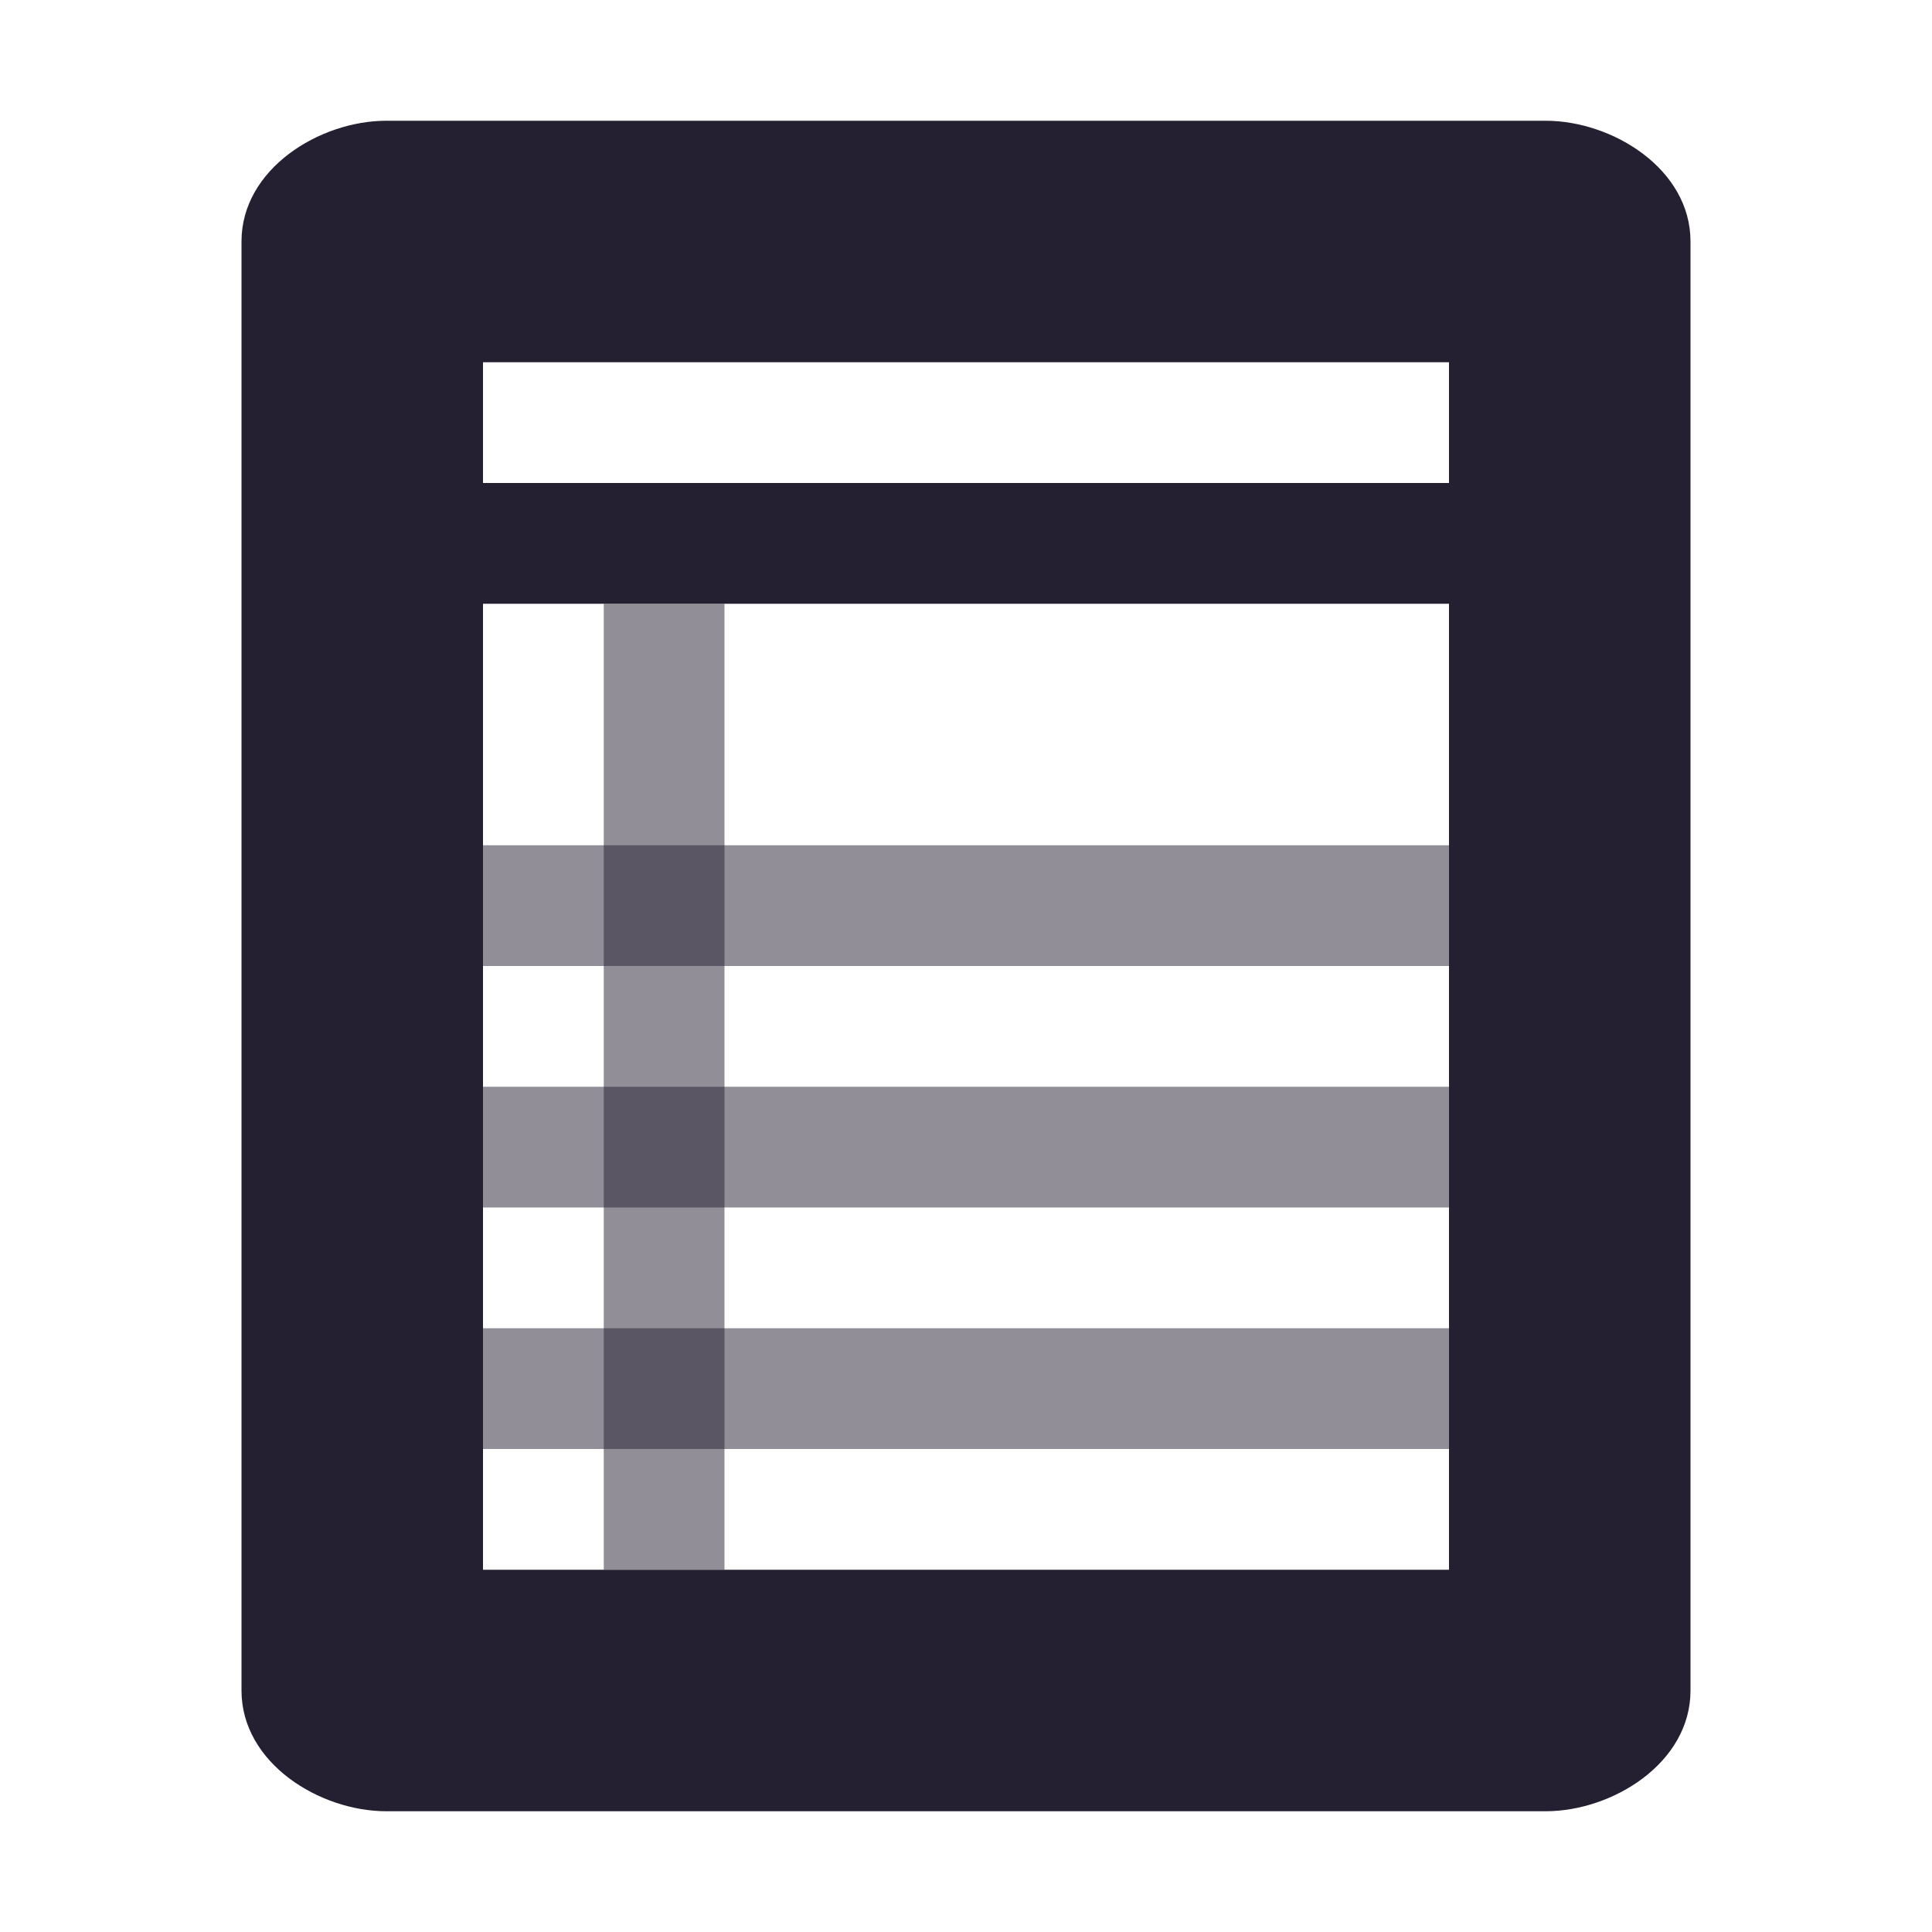
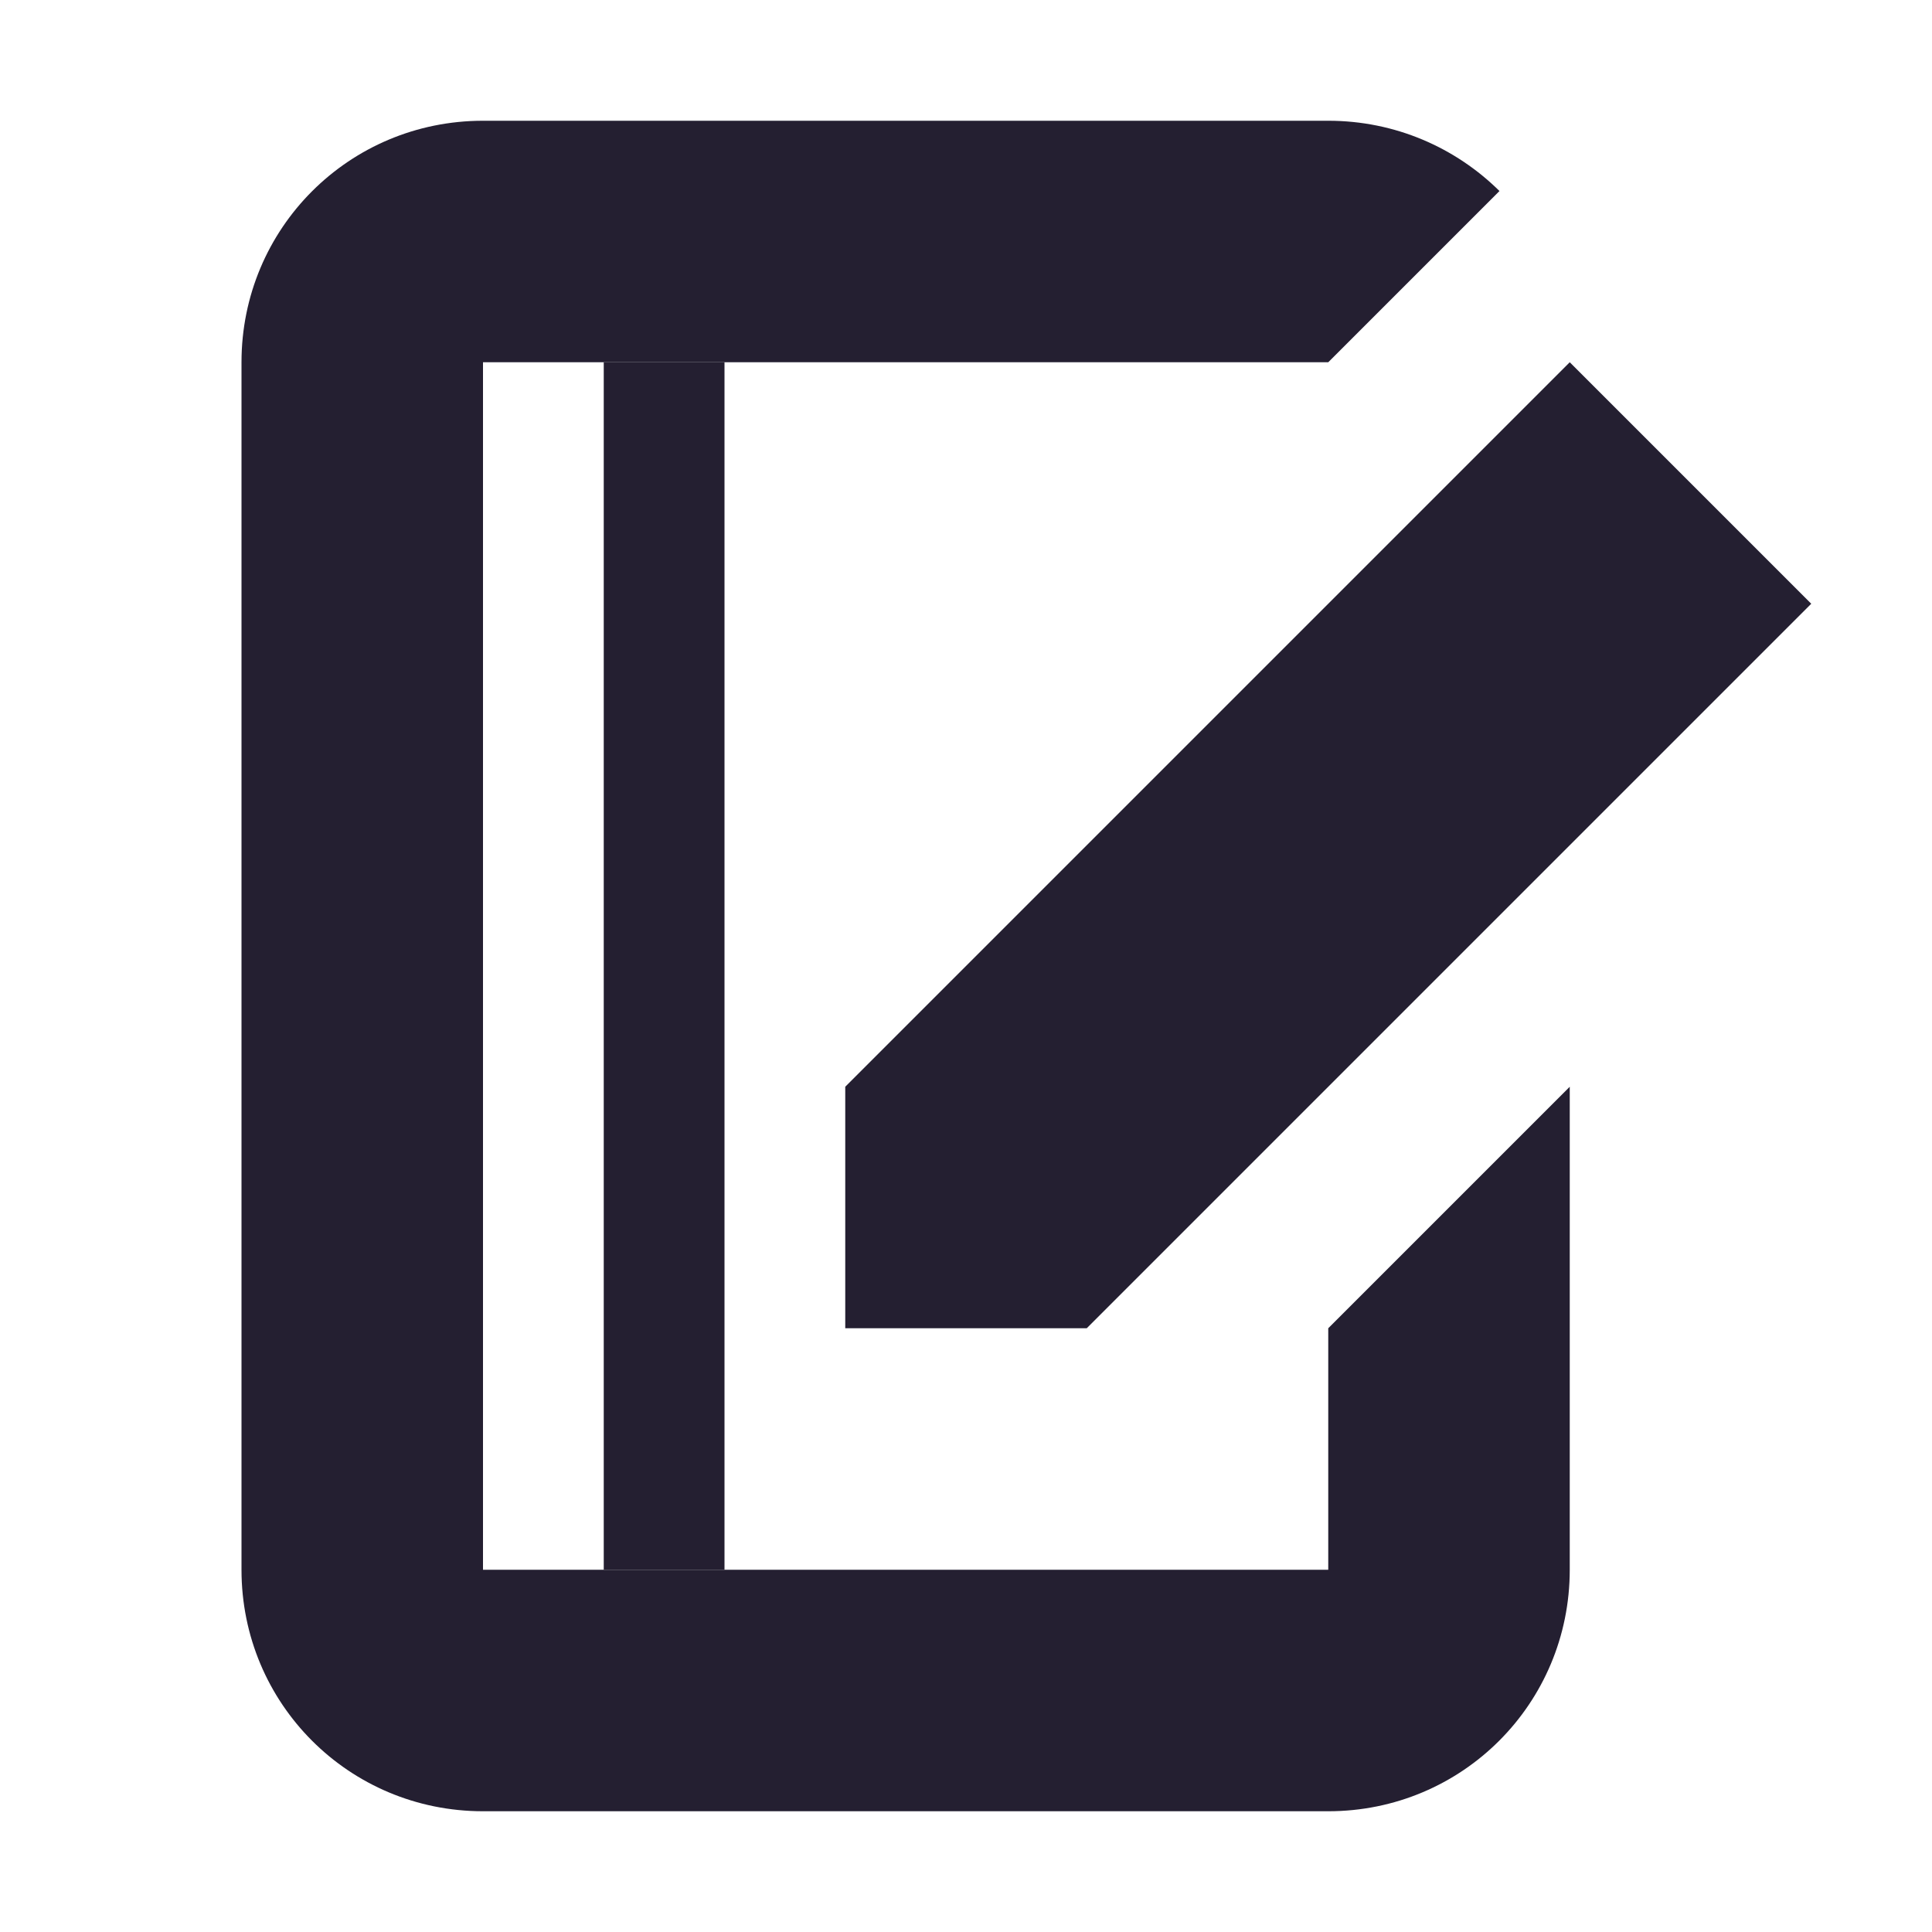
<svg xmlns="http://www.w3.org/2000/svg" height="16px" viewBox="0 0 16 16" width="16px">
  <filter id="a" height="100%" width="100%" x="0%" y="0%">
    <feColorMatrix in="SourceGraphic" type="matrix" values="0 0 0 0 1 0 0 0 0 1 0 0 0 0 1 0 0 0 1 0" />
  </filter>
  <mask id="b">
    <g filter="url(#a)">
-       <rect fill-opacity="0.219" height="16" width="16" />
+       <rect fill-opacity="0.5" height="16" width="16" />
    </g>
  </mask>
-   <linearGradient id="c" gradientUnits="userSpaceOnUse" x1="72" x2="72" y1="44" y2="48">
-     <stop offset="0" />
-     <stop offset="1" stop-opacity="0" />
-   </linearGradient>
-   <clipPath id="d">
+   <clipPath id="c">
    <rect height="152" width="192" />
  </clipPath>
-   <path d="m 3.199 1 c -0.551 0 -1.199 0.398 -1.199 1 v 12 c 0 0.602 0.648 1 1.199 1 h 9.602 c 0.551 0 1.199 -0.398 1.199 -1 v -12 c 0 -0.602 -0.648 -1 -1.199 -1 z m 0.801 2 h 8 v 1 h -8 z m 0 2 h 8 v 8 h -8 z m 0 0" fill="#241f31" fill-rule="evenodd" />
-   <g clip-path="url(#d)" mask="url(#b)" transform="matrix(1 0 0 1 -168 -16)">
-     <path d="m 28 44 h 88 v 4 h -88 z m 0 0" fill="url(#c)" />
+   <g clip-path="url(#c)" fill="#e5a50a" fill-opacity="0.997" mask="url(#b)" transform="matrix(1 0 0 1 -168 -16)">
+     <path d="m 28 55 h 88 v 1 h -88 z m 0 0" />
+     <path d="m 28 67 h 88 v 1 h -88 z m 0 0" />
+     <path d="m 28 79 h 88 v 1 h -88 z m 0 0" />
+     <path d="m 28 103 h 88 v 1 h -88 z m 0 0" />
+     <path d="m 28 91 h 88 v 1 h -88 z m 0 0" />
+     <path d="m 28 115 h 88 v 1 h -88 z m 0 0" />
  </g>
-   <g fill="#241f31" fill-opacity="0.5">
-     <path d="m 4 7 h 8 v 1 h -8 z m 0 0" />
-     <path d="m 4 9 h 8 v 1 h -8 z m 0 0" />
-     <path d="m 4 11 h 8 v 1 h -8 z m 0 0" />
-     <path d="m 5 5 h 1 v 8 h -1 z m 0 0" />
+   <g fill="#241f31">
+     <path d="m 4 1 c -1.109 0 -2 0.891 -2 2 v 10 c 0 1.109 0.891 2 2 2 h 7 c 1.109 0 2 -0.891 2 -2 v -4 l -2 2 v 2 h -7 v -10 h 7 l 1.418 -1.418 c -0.363 -0.359 -0.863 -0.582 -1.418 -0.582 z m 0 0" />
+     <path d="m 7 11 h 2 l 6 -6 l -2 -2 l -6 6 z m 0 0" />
+     <path d="m 5 3 h 1 v 10 h -1 z m 0 0" />
  </g>
</svg>
